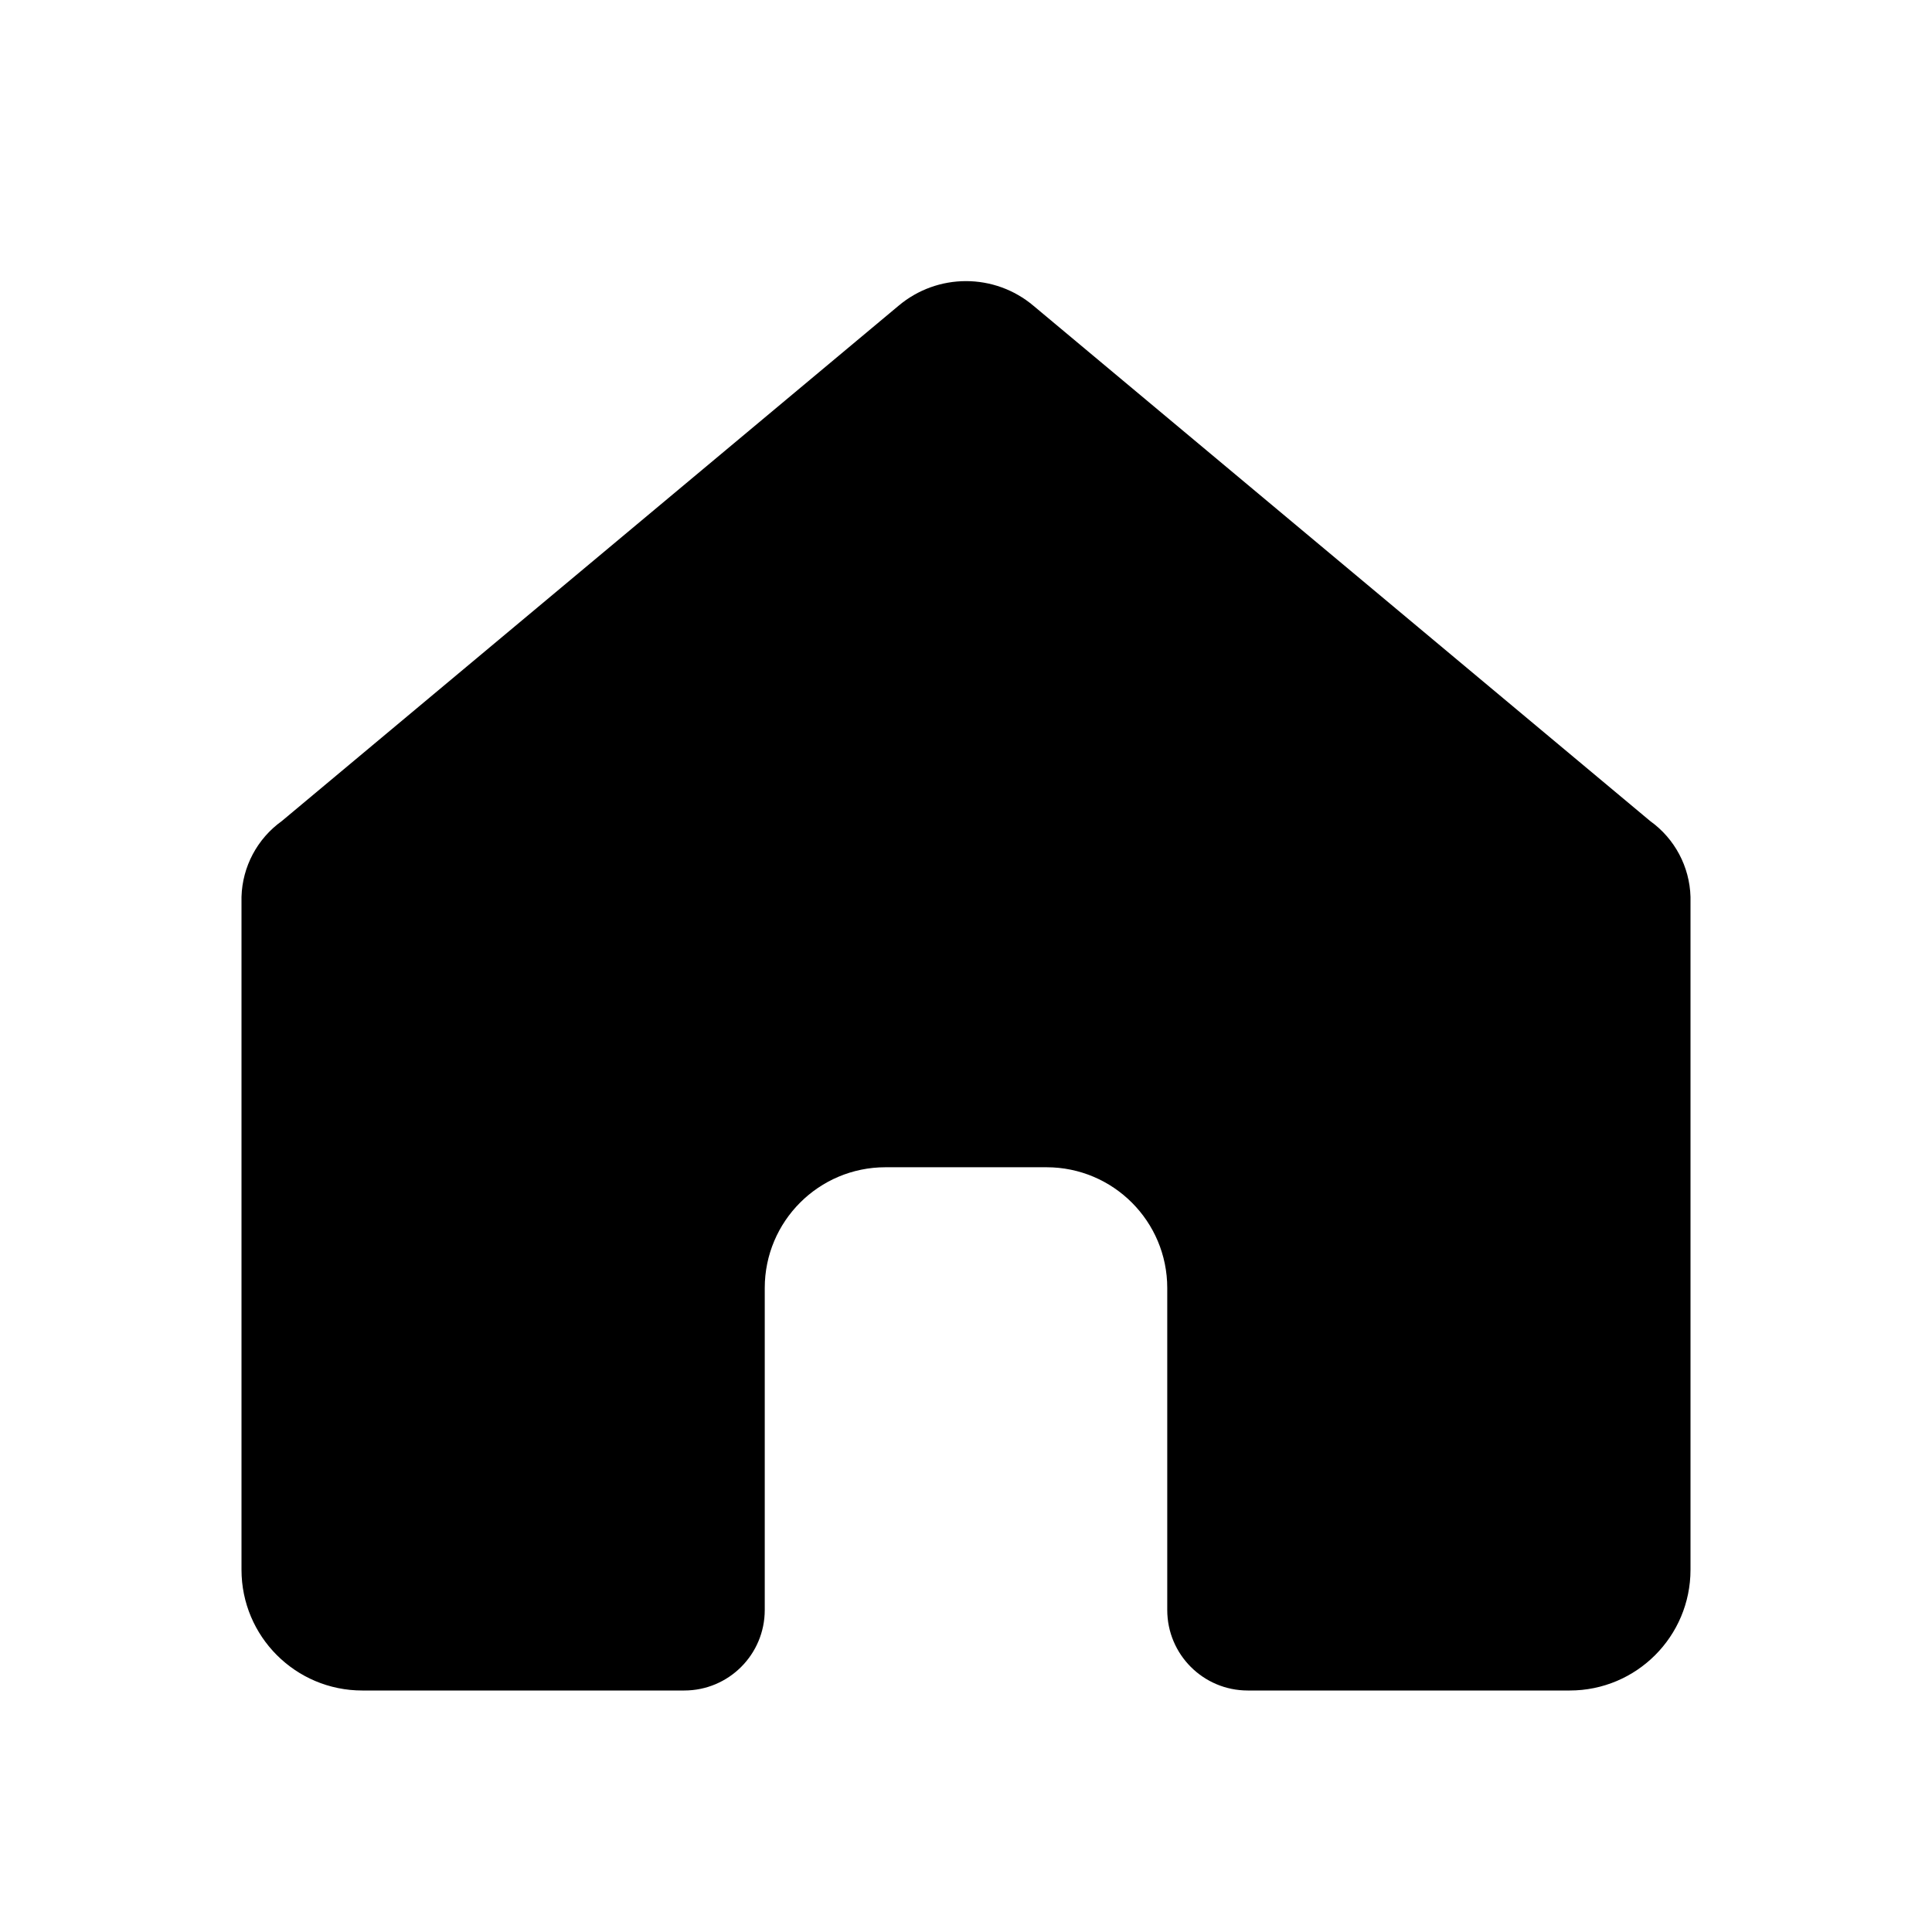
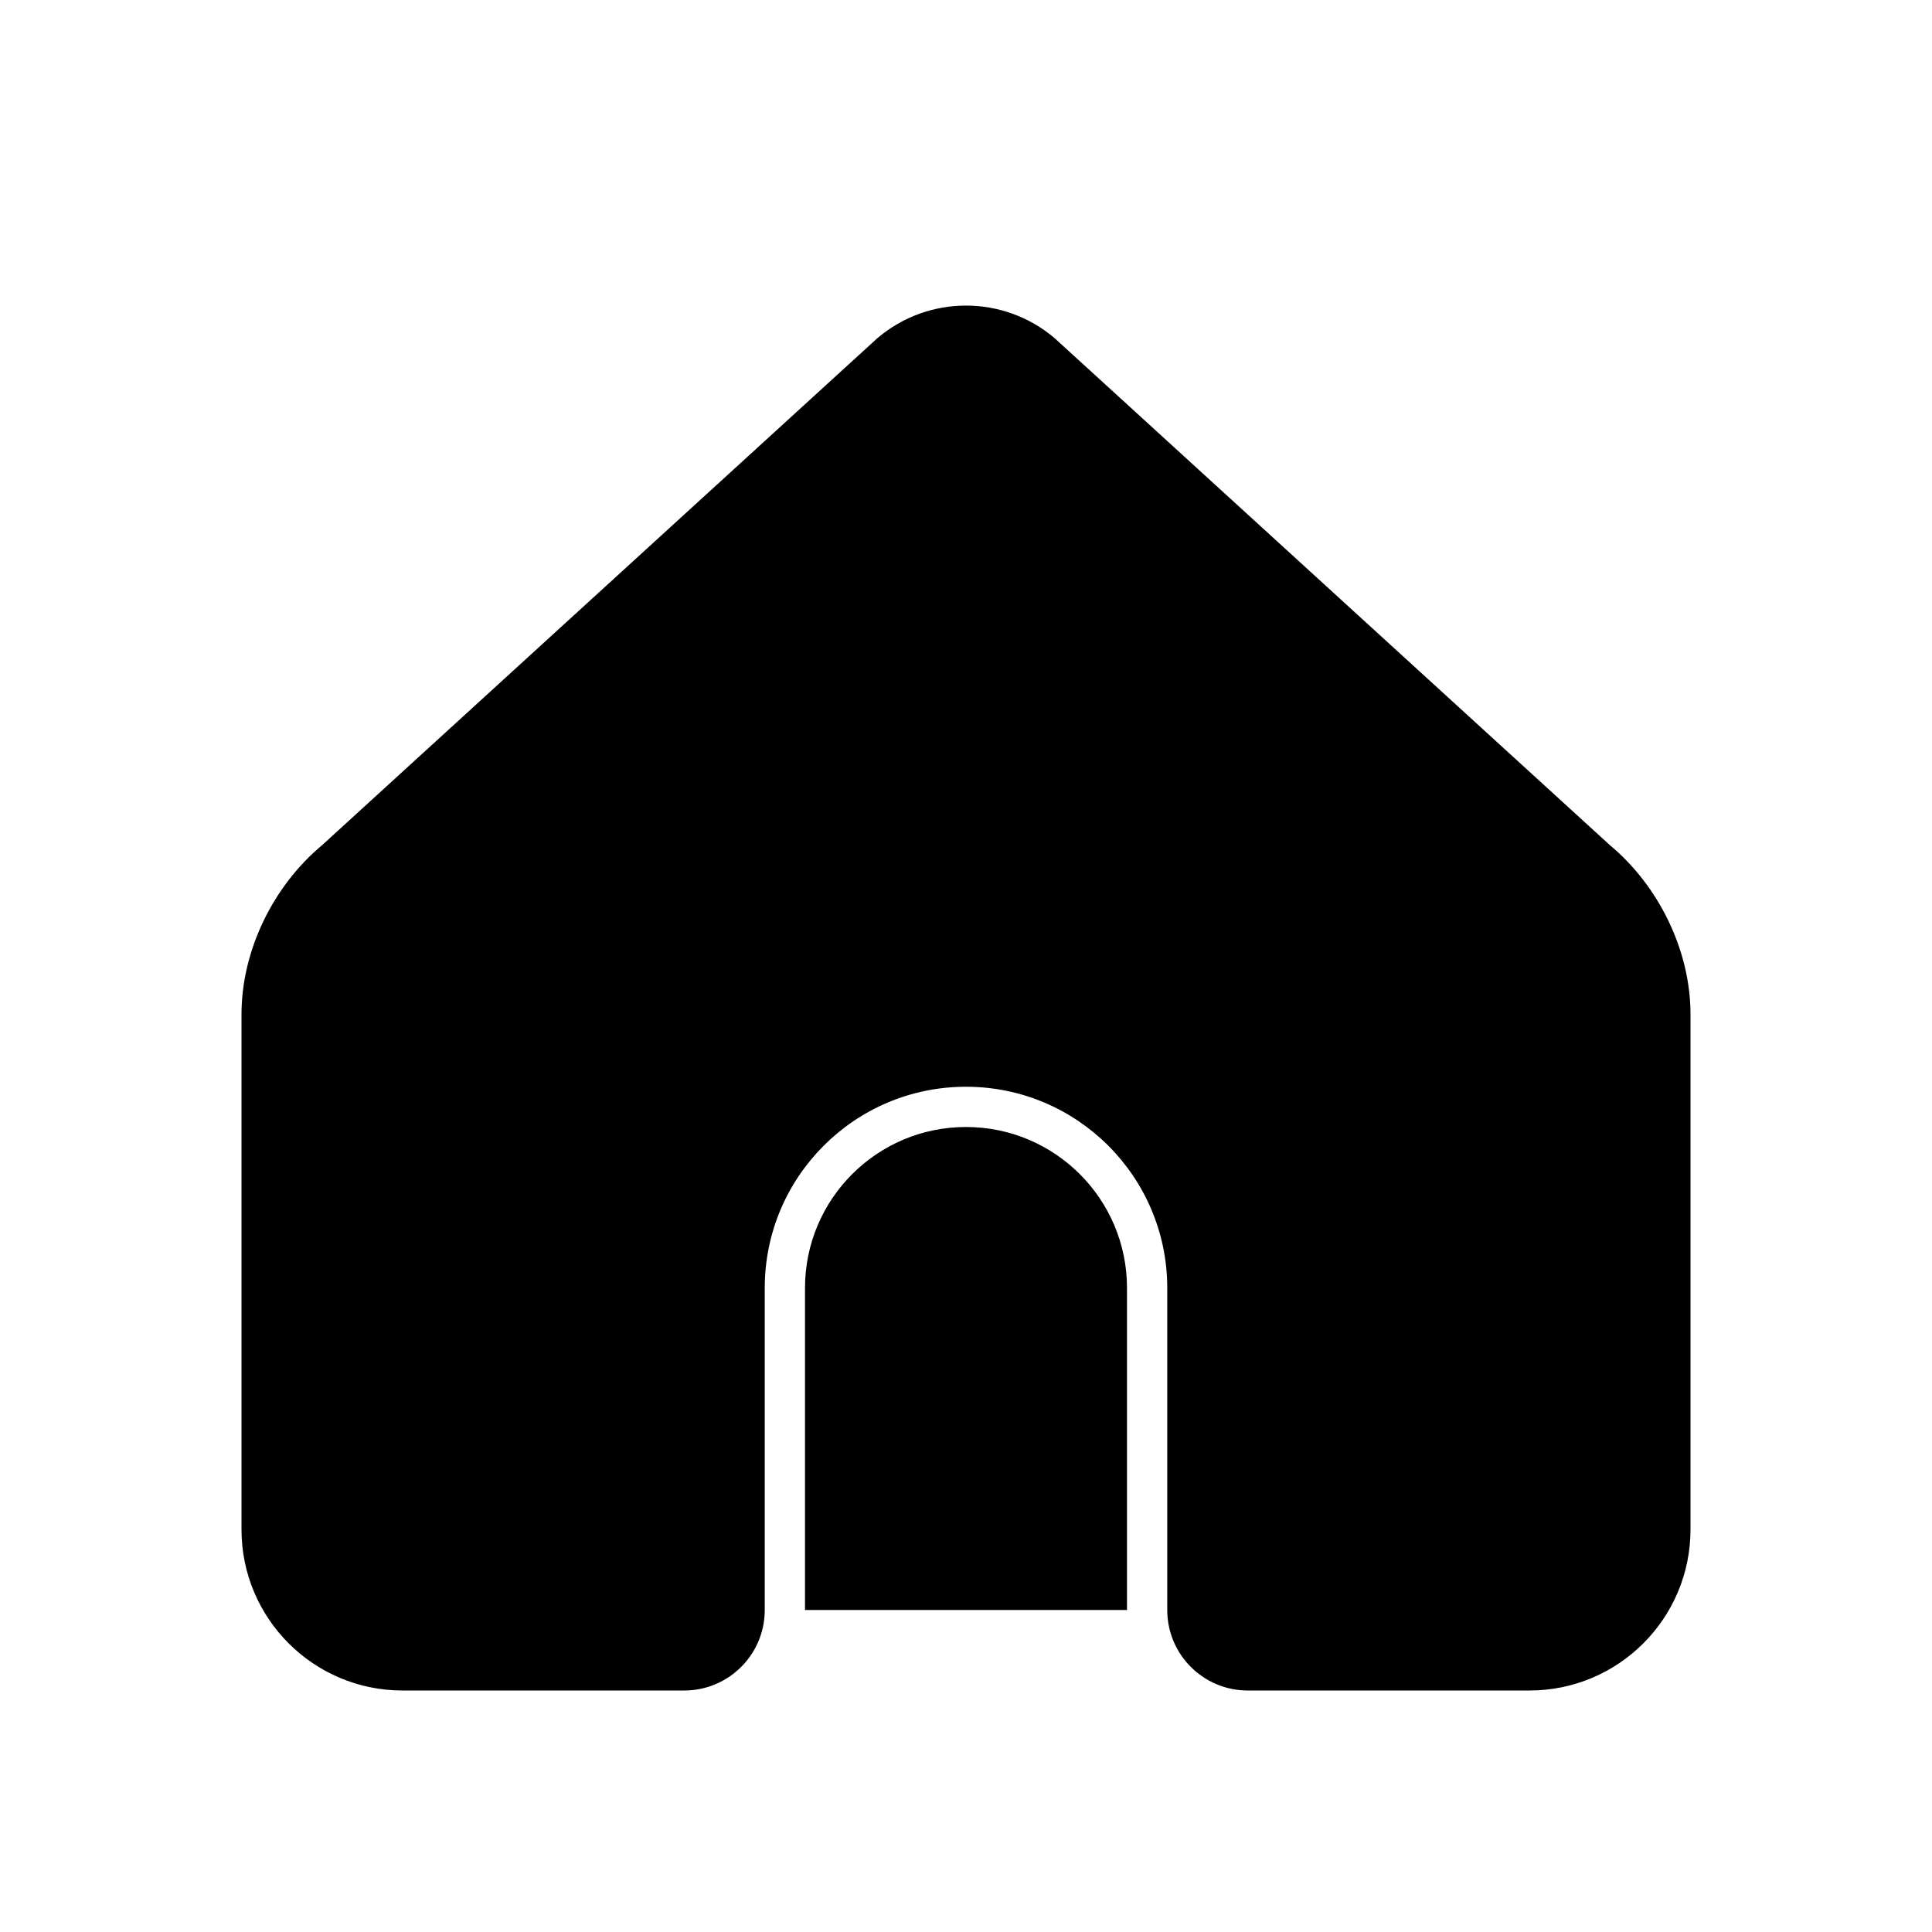
<svg xmlns="http://www.w3.org/2000/svg" viewBox="0 0 24 24" fill="currentColor">
-   <path d="M12.84 3.8a1.3 1.3 0 0 0-1.68 0L3.5 10.2a1.2 1.2 0 0 0-.5.94V19.5A1.5 1.5 0 0 0 4.5 21h4a1 1 0 0 0 1-1v-4a1.5 1.5 0 0 1 1.5-1.5h2a1.5 1.5 0 0 1 1.5 1.5v4a1 1 0 0 0 1 1h4a1.5 1.5 0 0 0 1.5-1.5v-8.36a1.2 1.2 0 0 0-.5-.94L12.84 3.8z" />
+   <path fill-rule="evenodd" clip-rule="evenodd" d="M10.9 4.2a1.7 1.7 0 0 1 2.2 0L20 10.5c.6.5 1 1.3 1 2.1V19a2 2 0 0 1-2 2h-3.5a1 1 0 0 1-1-1v-4a2.5 2.5 0 0 0-5 0v4a1 1 0 0 1-1 1H5a2 2 0 0 1-2-2v-6.4c0-.8.4-1.6 1-2.1L10.9 4.2zM10 16a2 2 0 0 1 4 0v4h-4v-4z" />
</svg>
